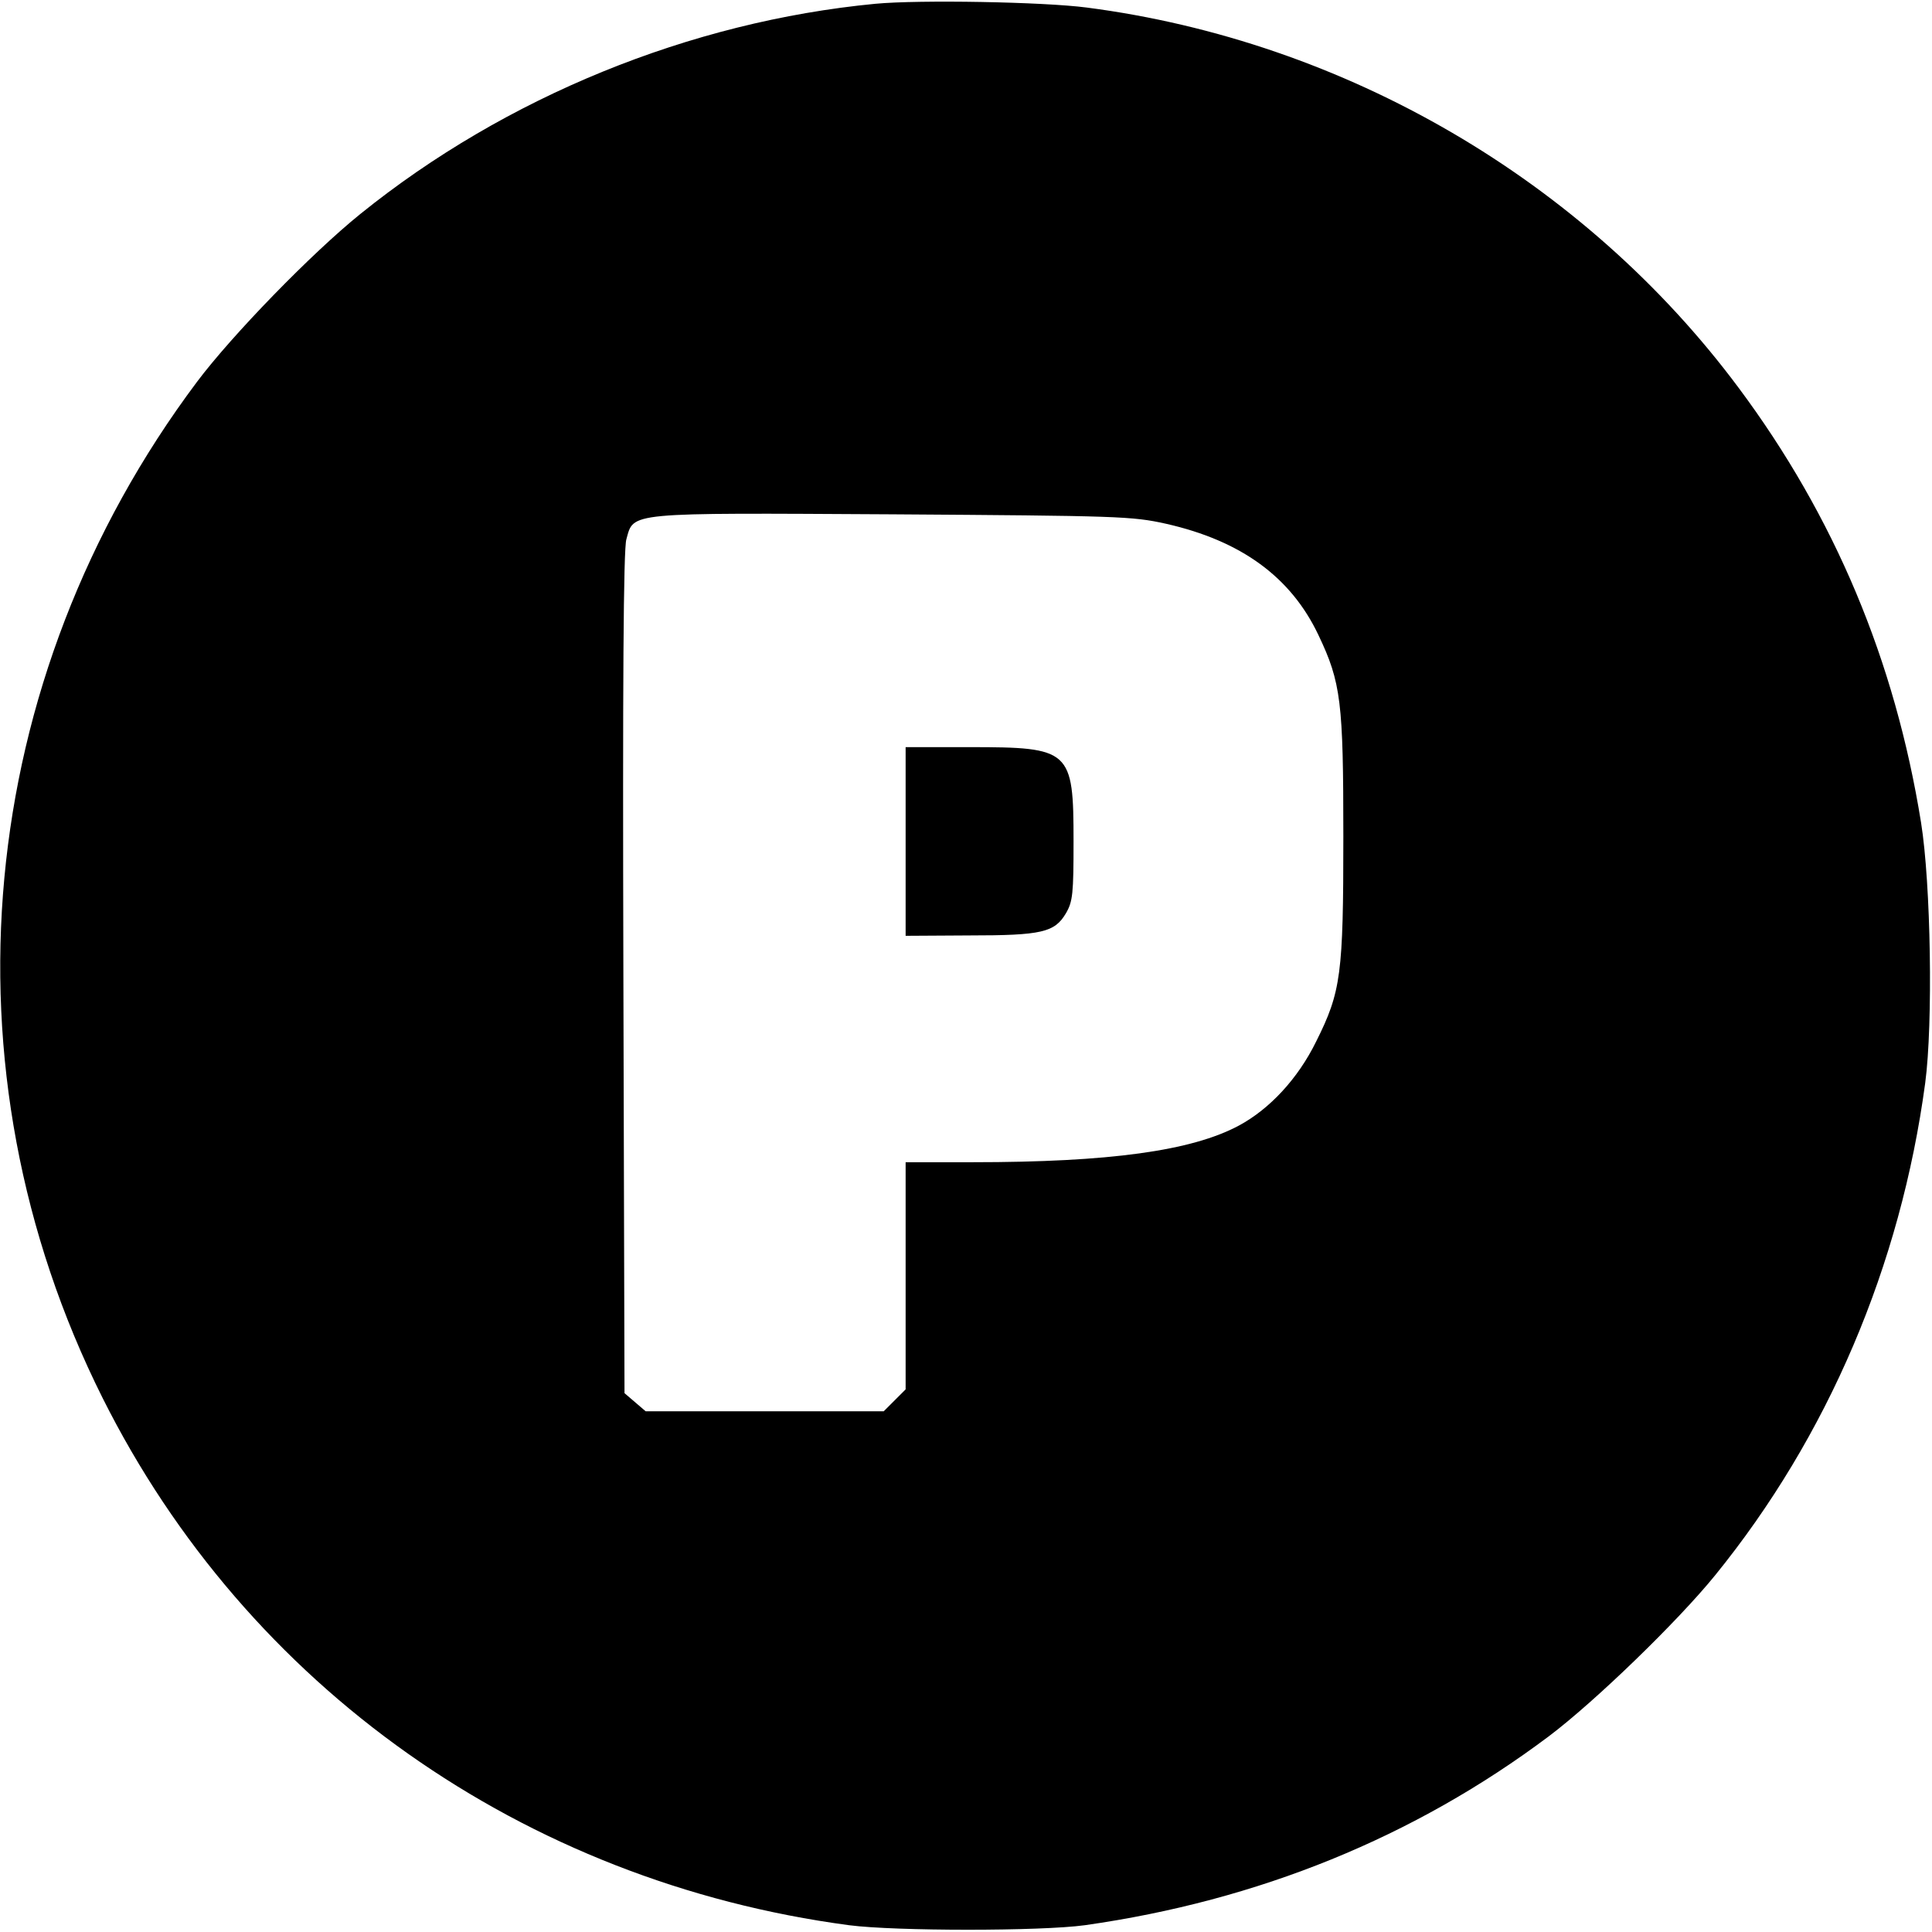
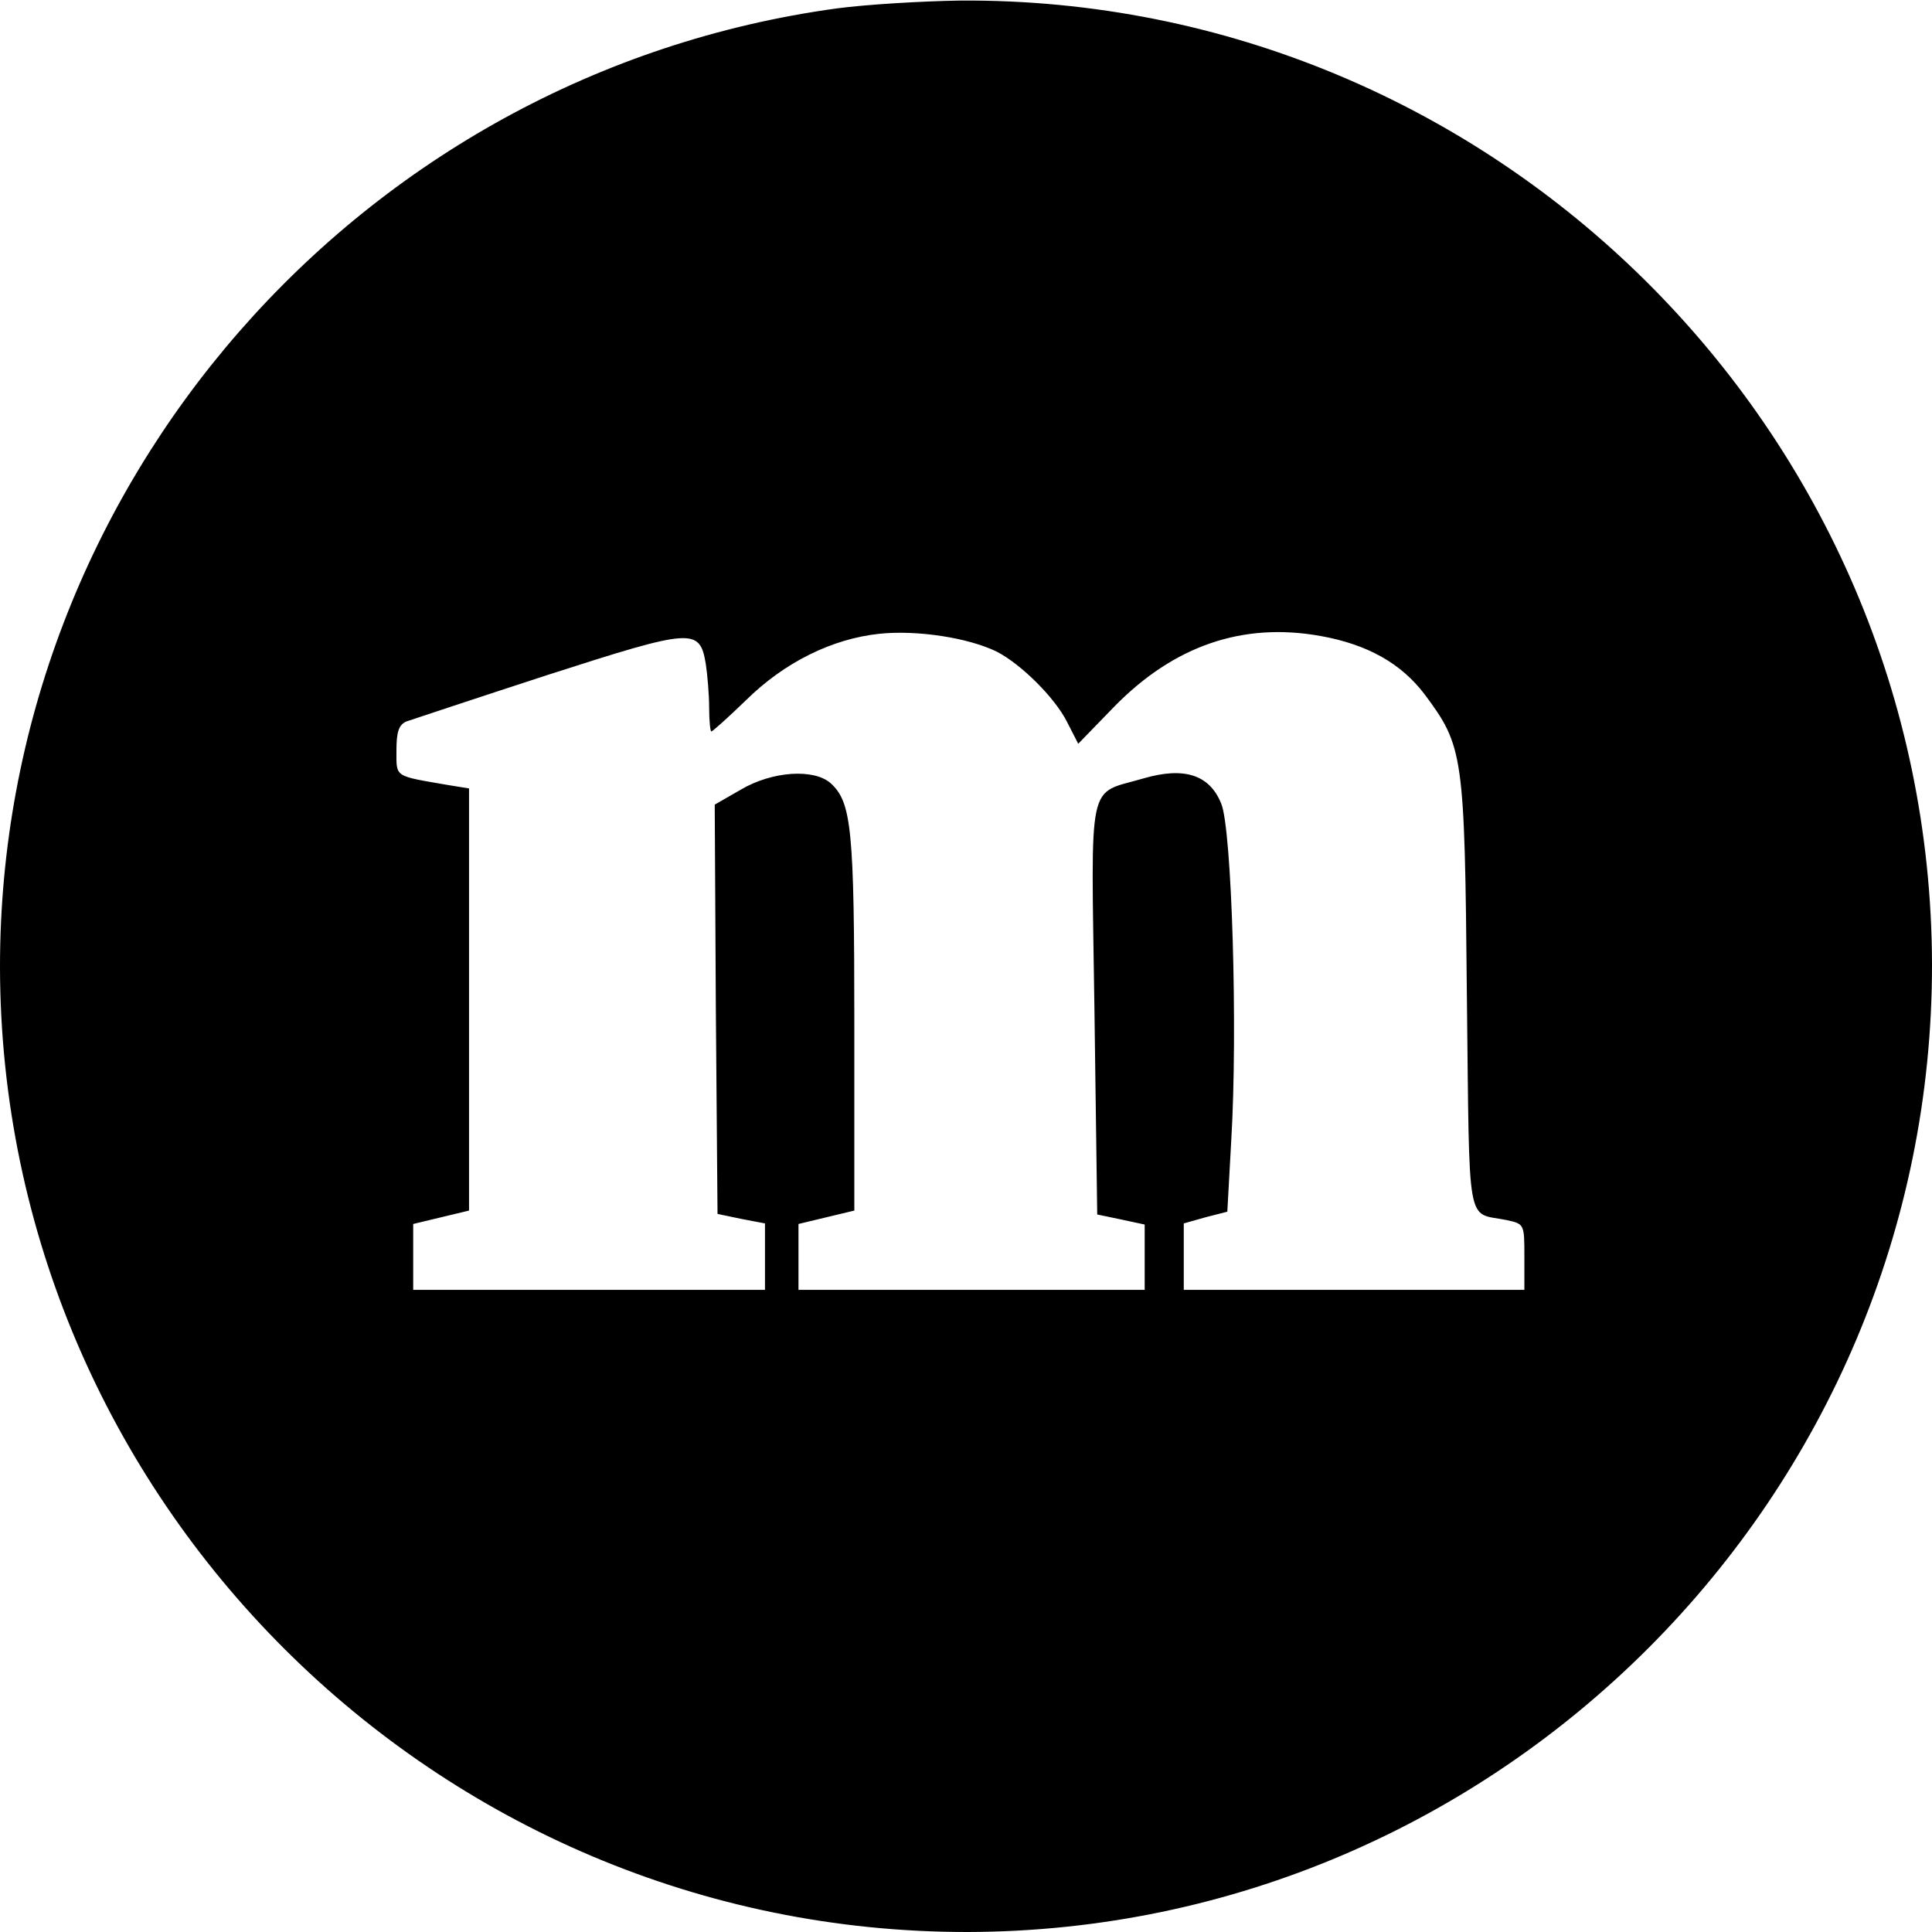
- <svg xmlns="http://www.w3.org/2000/svg" version="1.0" width="512pt" height="512pt" viewBox="0 0 512 512" preserveAspectRatio="xMidYMid meet">
-   <g transform="translate(0,512) scale(0.1,-0.1)" fill="#000000" stroke="none">
-     <path d="M2320 5110 c-491 -47 -981 -247 -1365 -557 -129 -104 -340 -321 -433 -445 -591 -789 -687 -1820 -250 -2693 383 -765 1115 -1282 1978 -1397 123 -16 509 -16 625 0 459 65 873 233 1230 501 122 92 341 304 440 426 299 368 492 821 557 1305 21 158 15 528 -11 690 -69 429 -229 811 -484 1153 -409 549 -1042 918 -1727 1007 -115 15 -443 21 -560 10z m770 -1378 c199 -45 331 -141 404 -295 60 -126 66 -177 66 -534 0 -365 -6 -411 -72 -543 -48 -98 -123 -179 -205 -223 -125 -67 -343 -97 -705 -97 l-178 0 0 -301 0 -301 -29 -29 -29 -29 -316 0 -315 0 -28 24 -28 24 -3 1114 c-2 758 0 1125 8 1149 20 72 -3 70 705 66 599 -4 635 -5 725 -25z" />
-     <path d="M2400 2890 l0 -250 168 1 c193 0 227 8 257 59 18 31 20 52 20 190 0 243 -8 250 -275 250 l-170 0 0 -250z" />
+ <svg xmlns="http://www.w3.org/2000/svg" version="1.0" width="346pt" height="346pt" viewBox="0 0 346 346" preserveAspectRatio="xMidYMid meet">
+   <g transform="translate(0,346) scale(0.1,-0.1)" fill="#000000" stroke="none">
+     <path d="M1499 3445 c-856 -117 -1500 -855 -1499 -1718 2 -952 781 -1728 1733 -1727 952 2 1728 781 1727 1733 -2 956 -785 1732 -1740 1726 -69 -1 -168 -7 -221 -14z m-235 -1174 c3 -20 6 -55 6 -78 0 -24 2 -43 4 -43 2 0 30 25 62 56 69 68 154 110 239 119 67 7 159 -7 210 -32 43 -22 104 -82 126 -126 l20 -39 65 67 c107 109 230 151 369 126 84 -15 144 -49 186 -104 70 -94 72 -107 76 -539 5 -428 -2 -388 71 -403 32 -7 32 -7 32 -66 l0 -59 -305 0 -305 0 0 60 0 59 39 11 39 10 7 127 c12 199 1 560 -18 604 -21 52 -67 66 -139 45 -102 -30 -94 8 -88 -412 l5 -369 43 -9 42 -9 0 -58 0 -59 -310 0 -310 0 0 59 0 59 50 12 50 12 0 335 c0 348 -5 396 -42 430 -30 27 -105 22 -161 -11 l-47 -27 2 -367 3 -366 43 -9 42 -8 0 -60 0 -59 -315 0 -315 0 0 59 0 59 50 12 50 12 0 378 0 378 -37 6 c-98 17 -93 13 -93 62 0 33 4 46 18 52 9 3 123 41 252 83 261 84 273 85 284 20z" />
  </g>
</svg>
